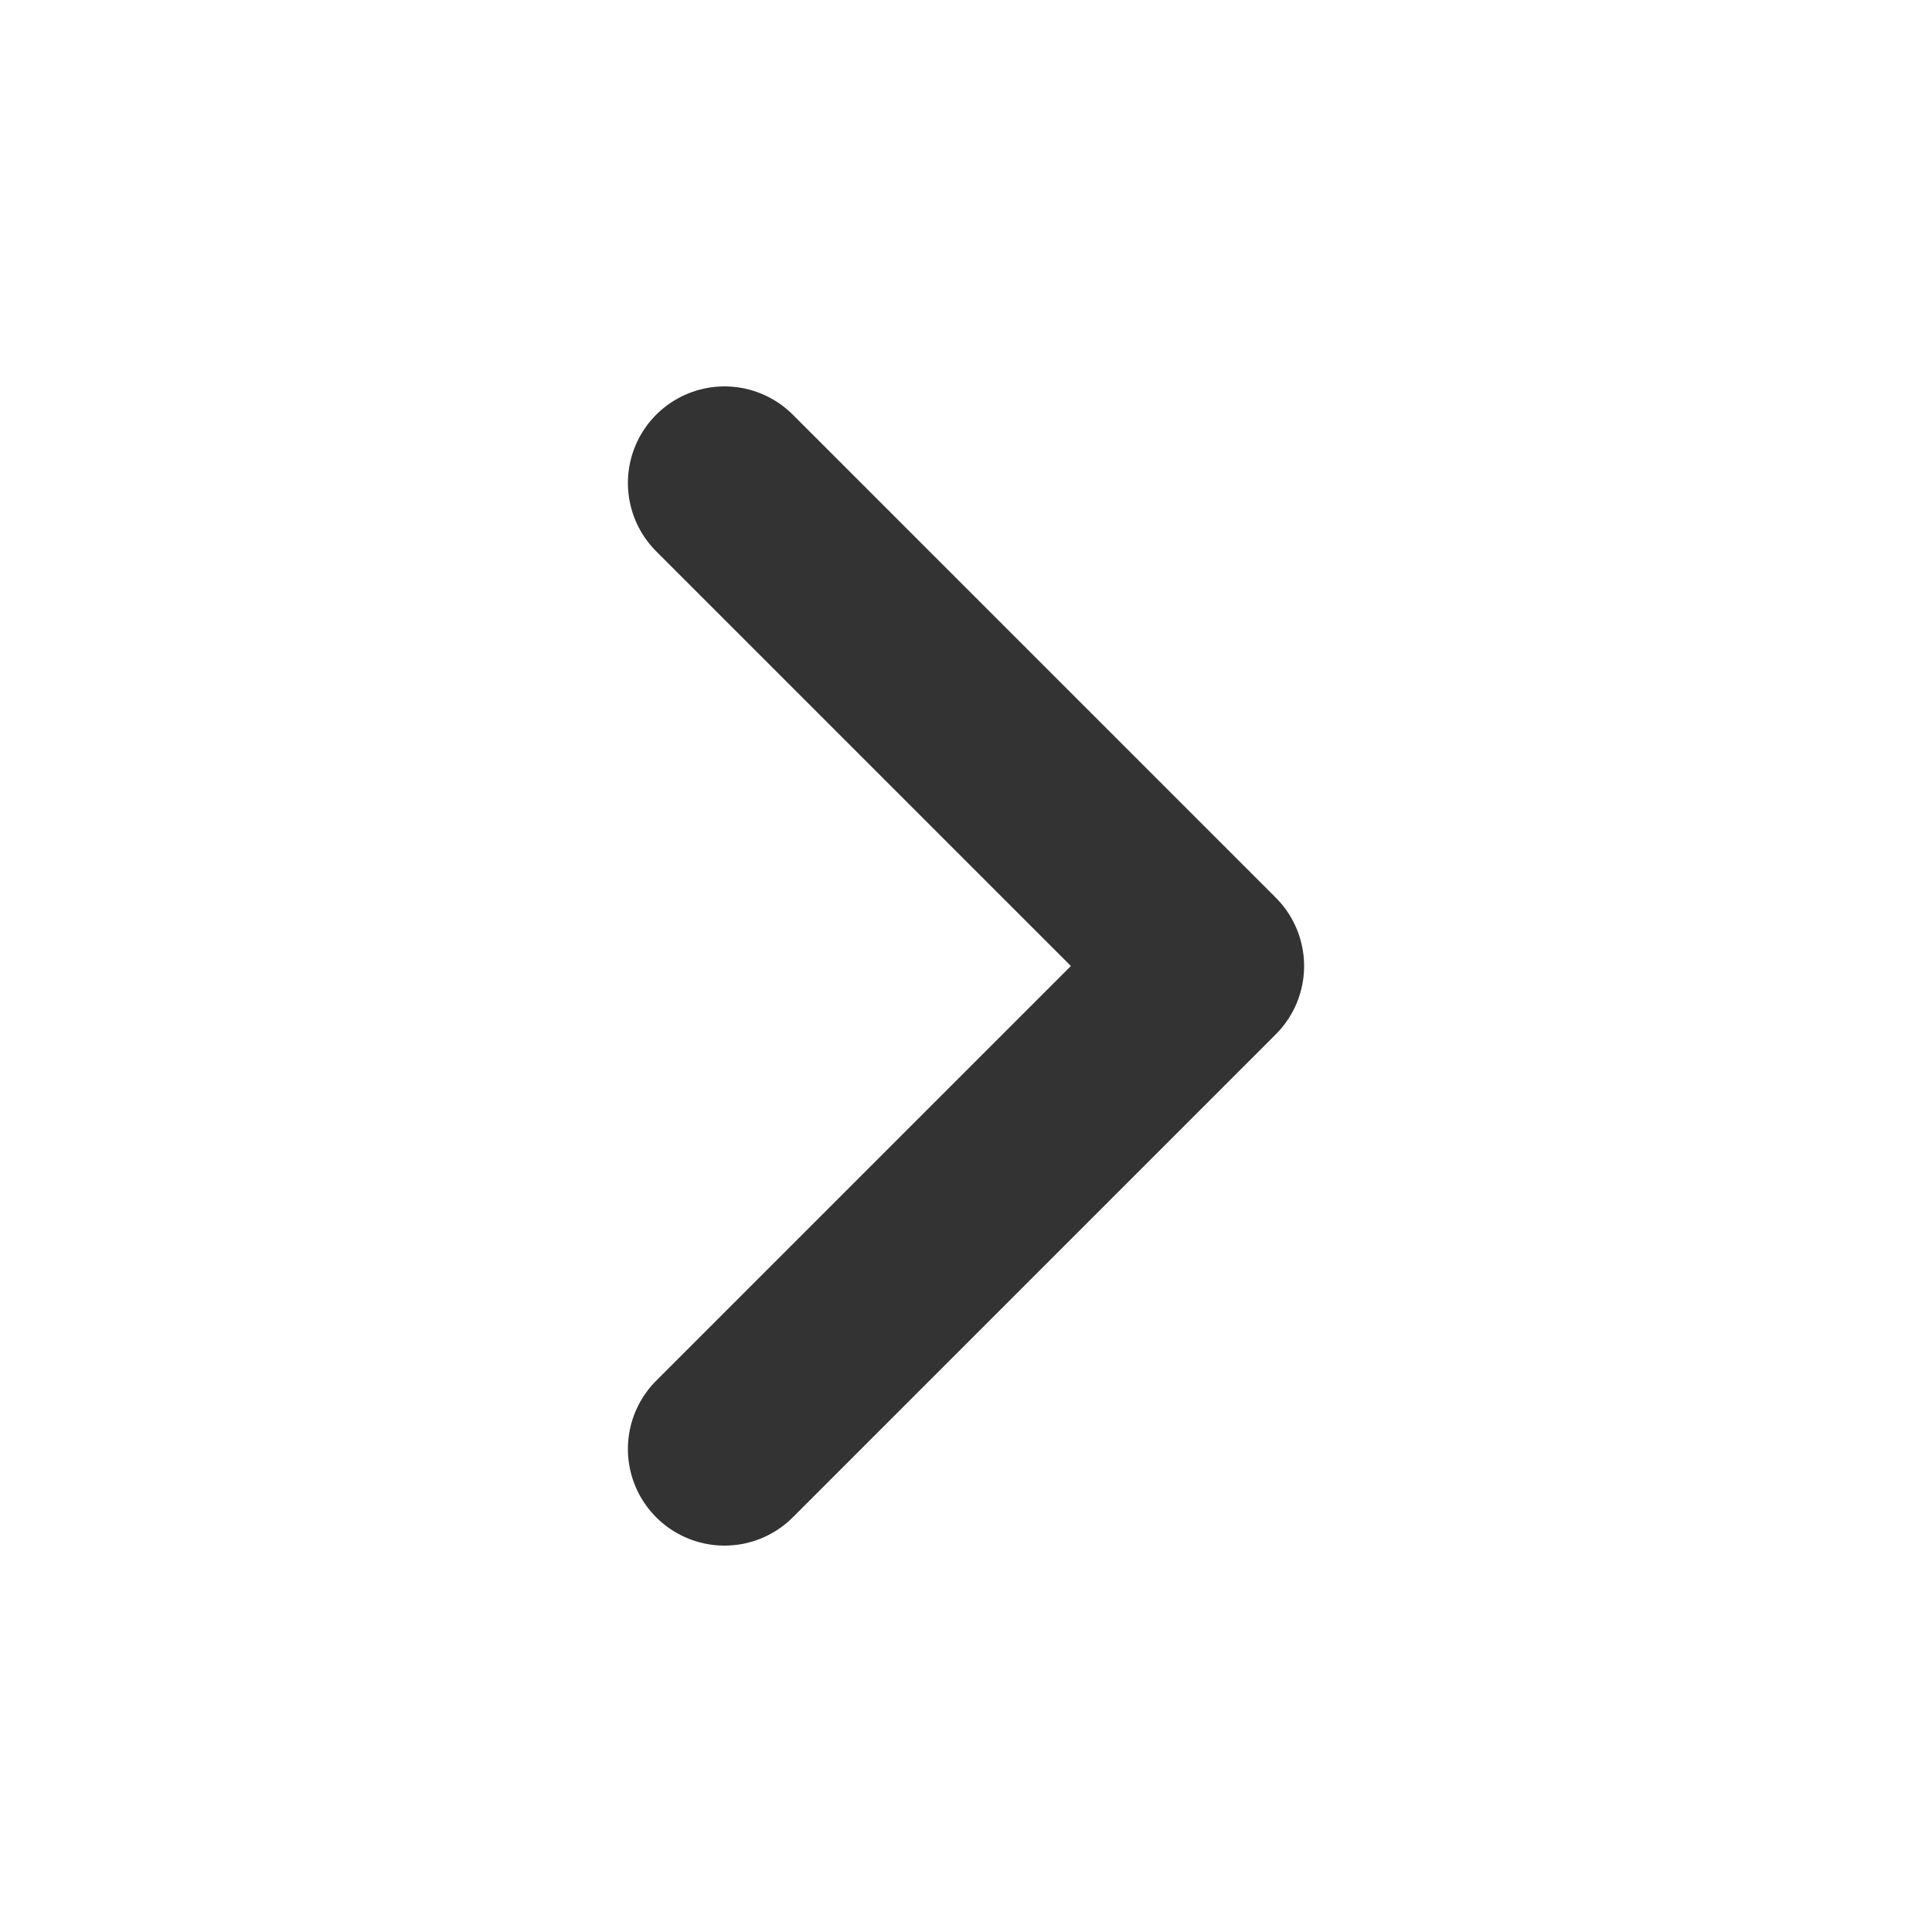
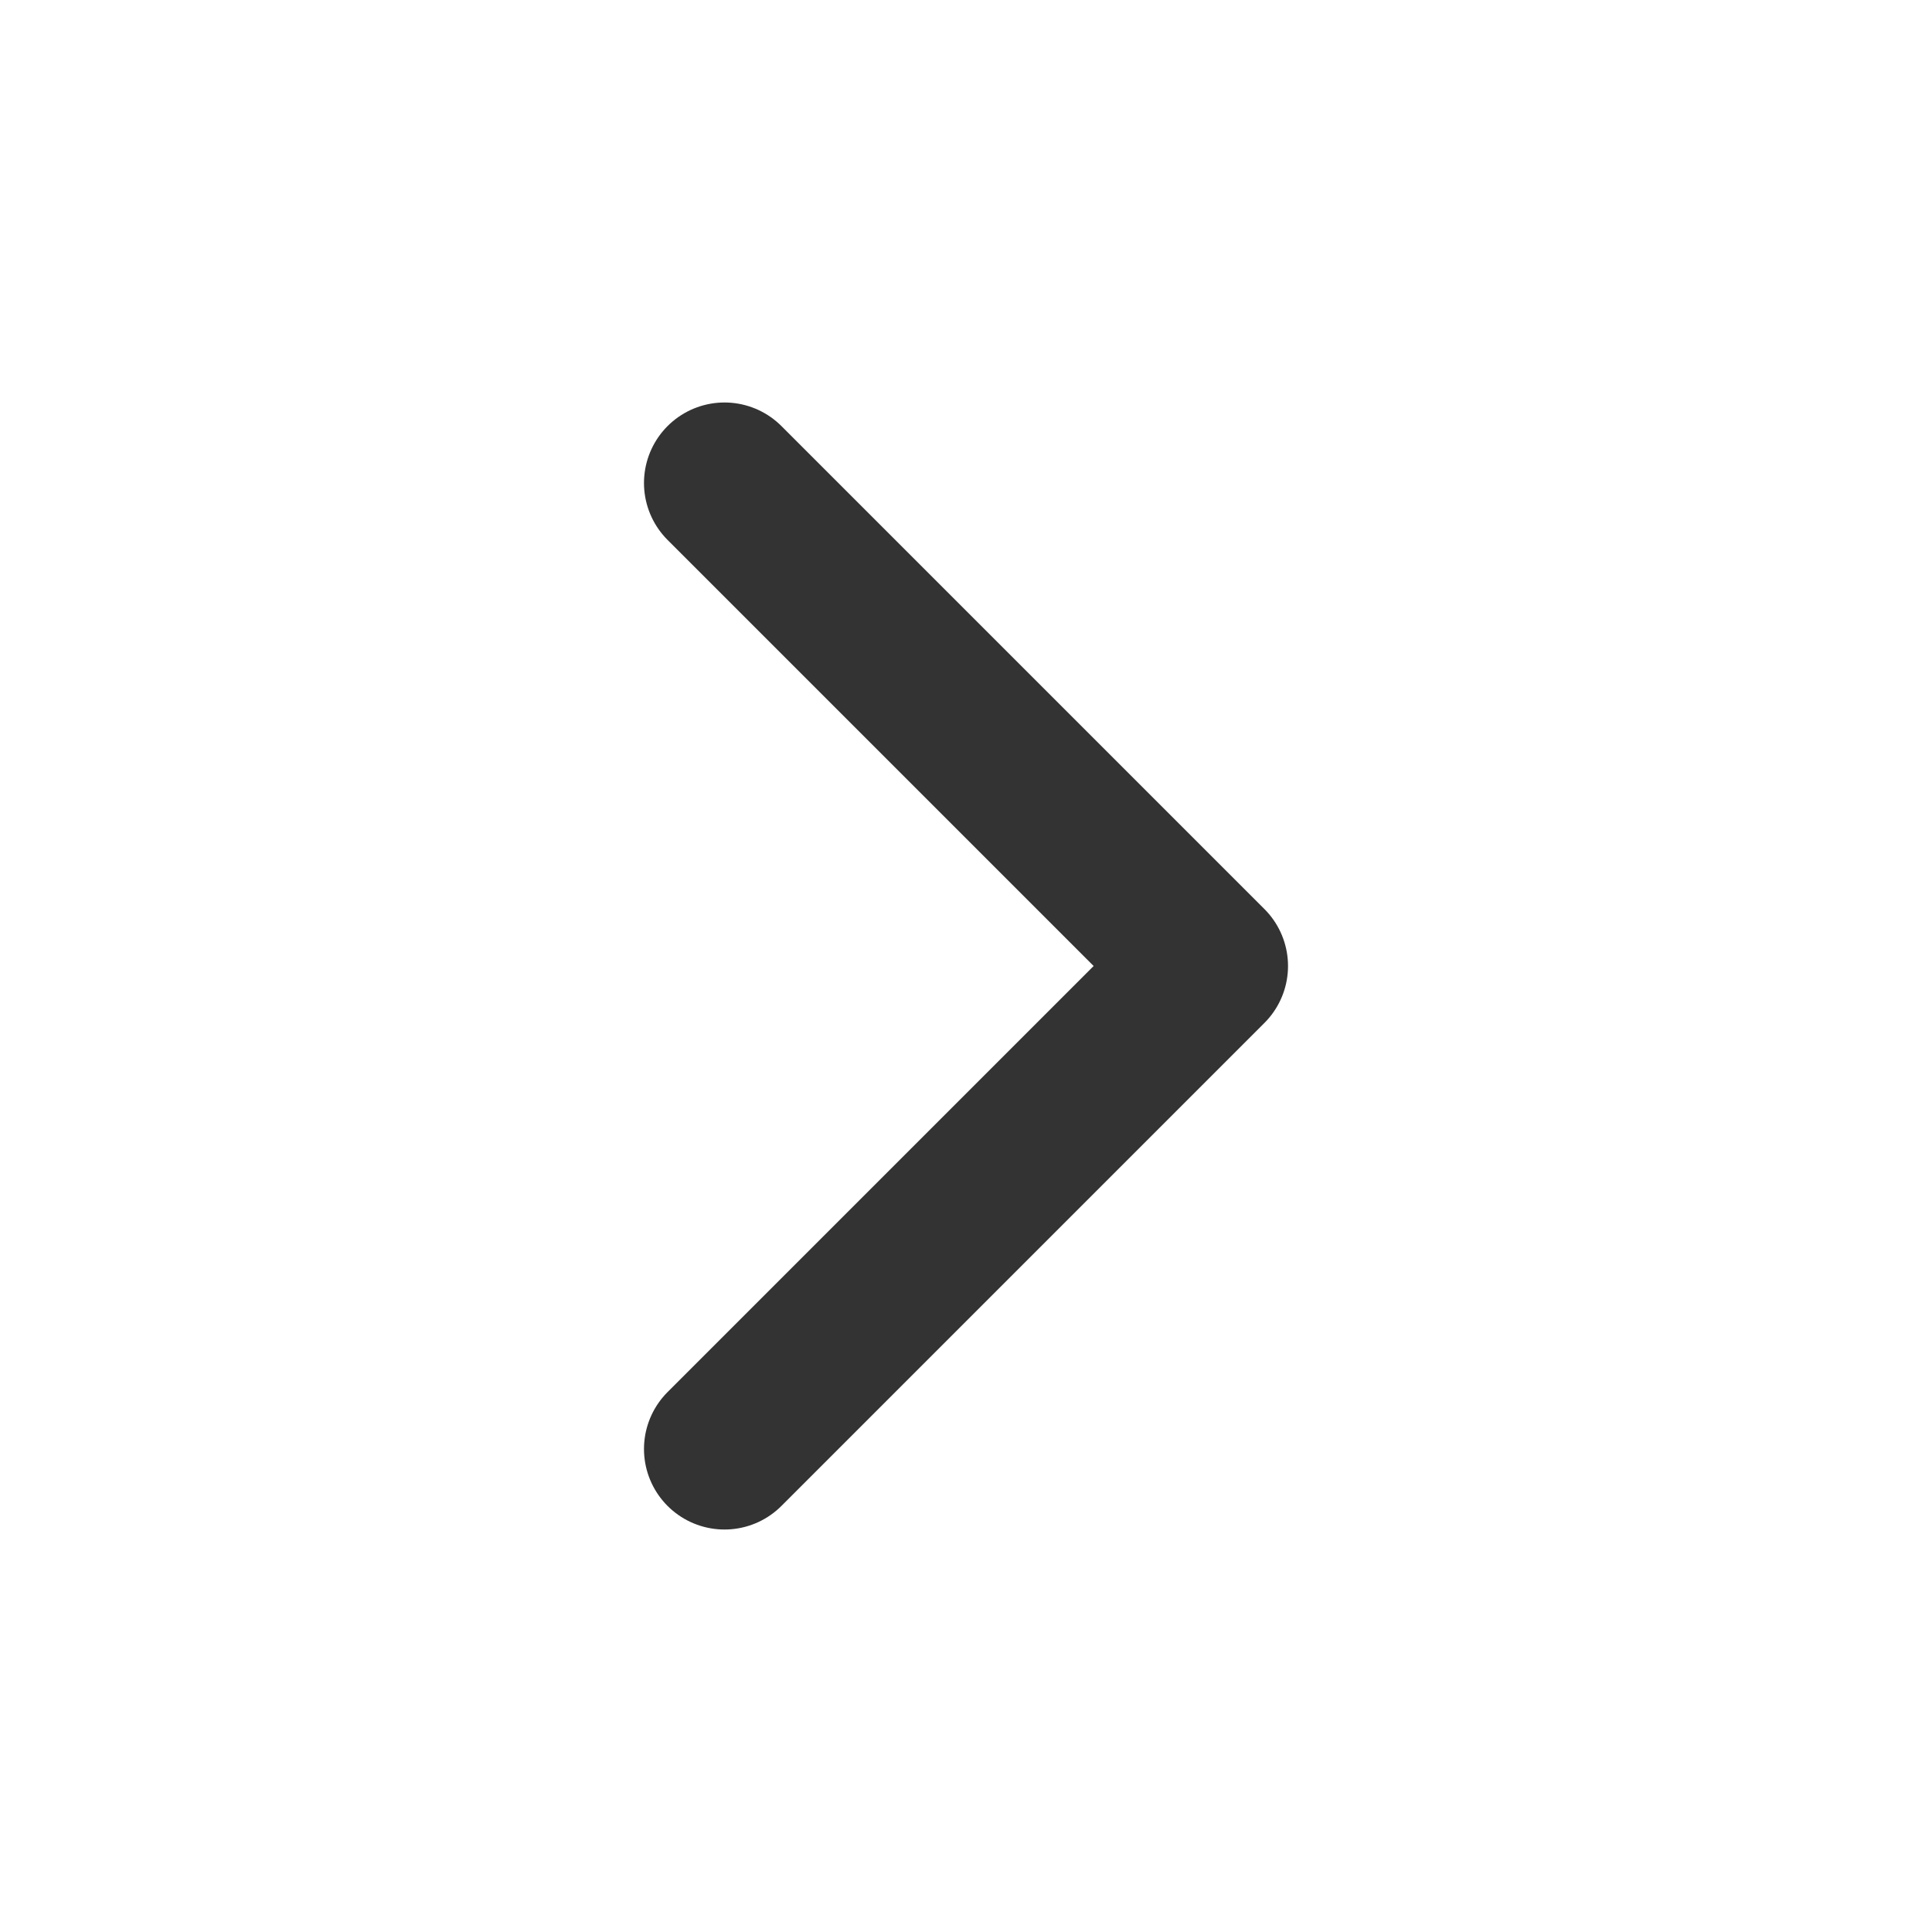
<svg xmlns="http://www.w3.org/2000/svg" width="24" height="24" viewBox="0 0 24 24" fill="none">
  <g transform="scale(1.2 1.2)">
-     <path d="M7.5 15L12.5 10L7.5 5" stroke="#333333" stroke-width="2" stroke-linecap="round" stroke-linejoin="round" fill="none" />
+     <path d="M7.5 15L12.5 10L7.5 5" stroke="#333333" stroke-width="1.667" stroke-linecap="round" stroke-linejoin="round" fill="none" />
  </g>
</svg>
